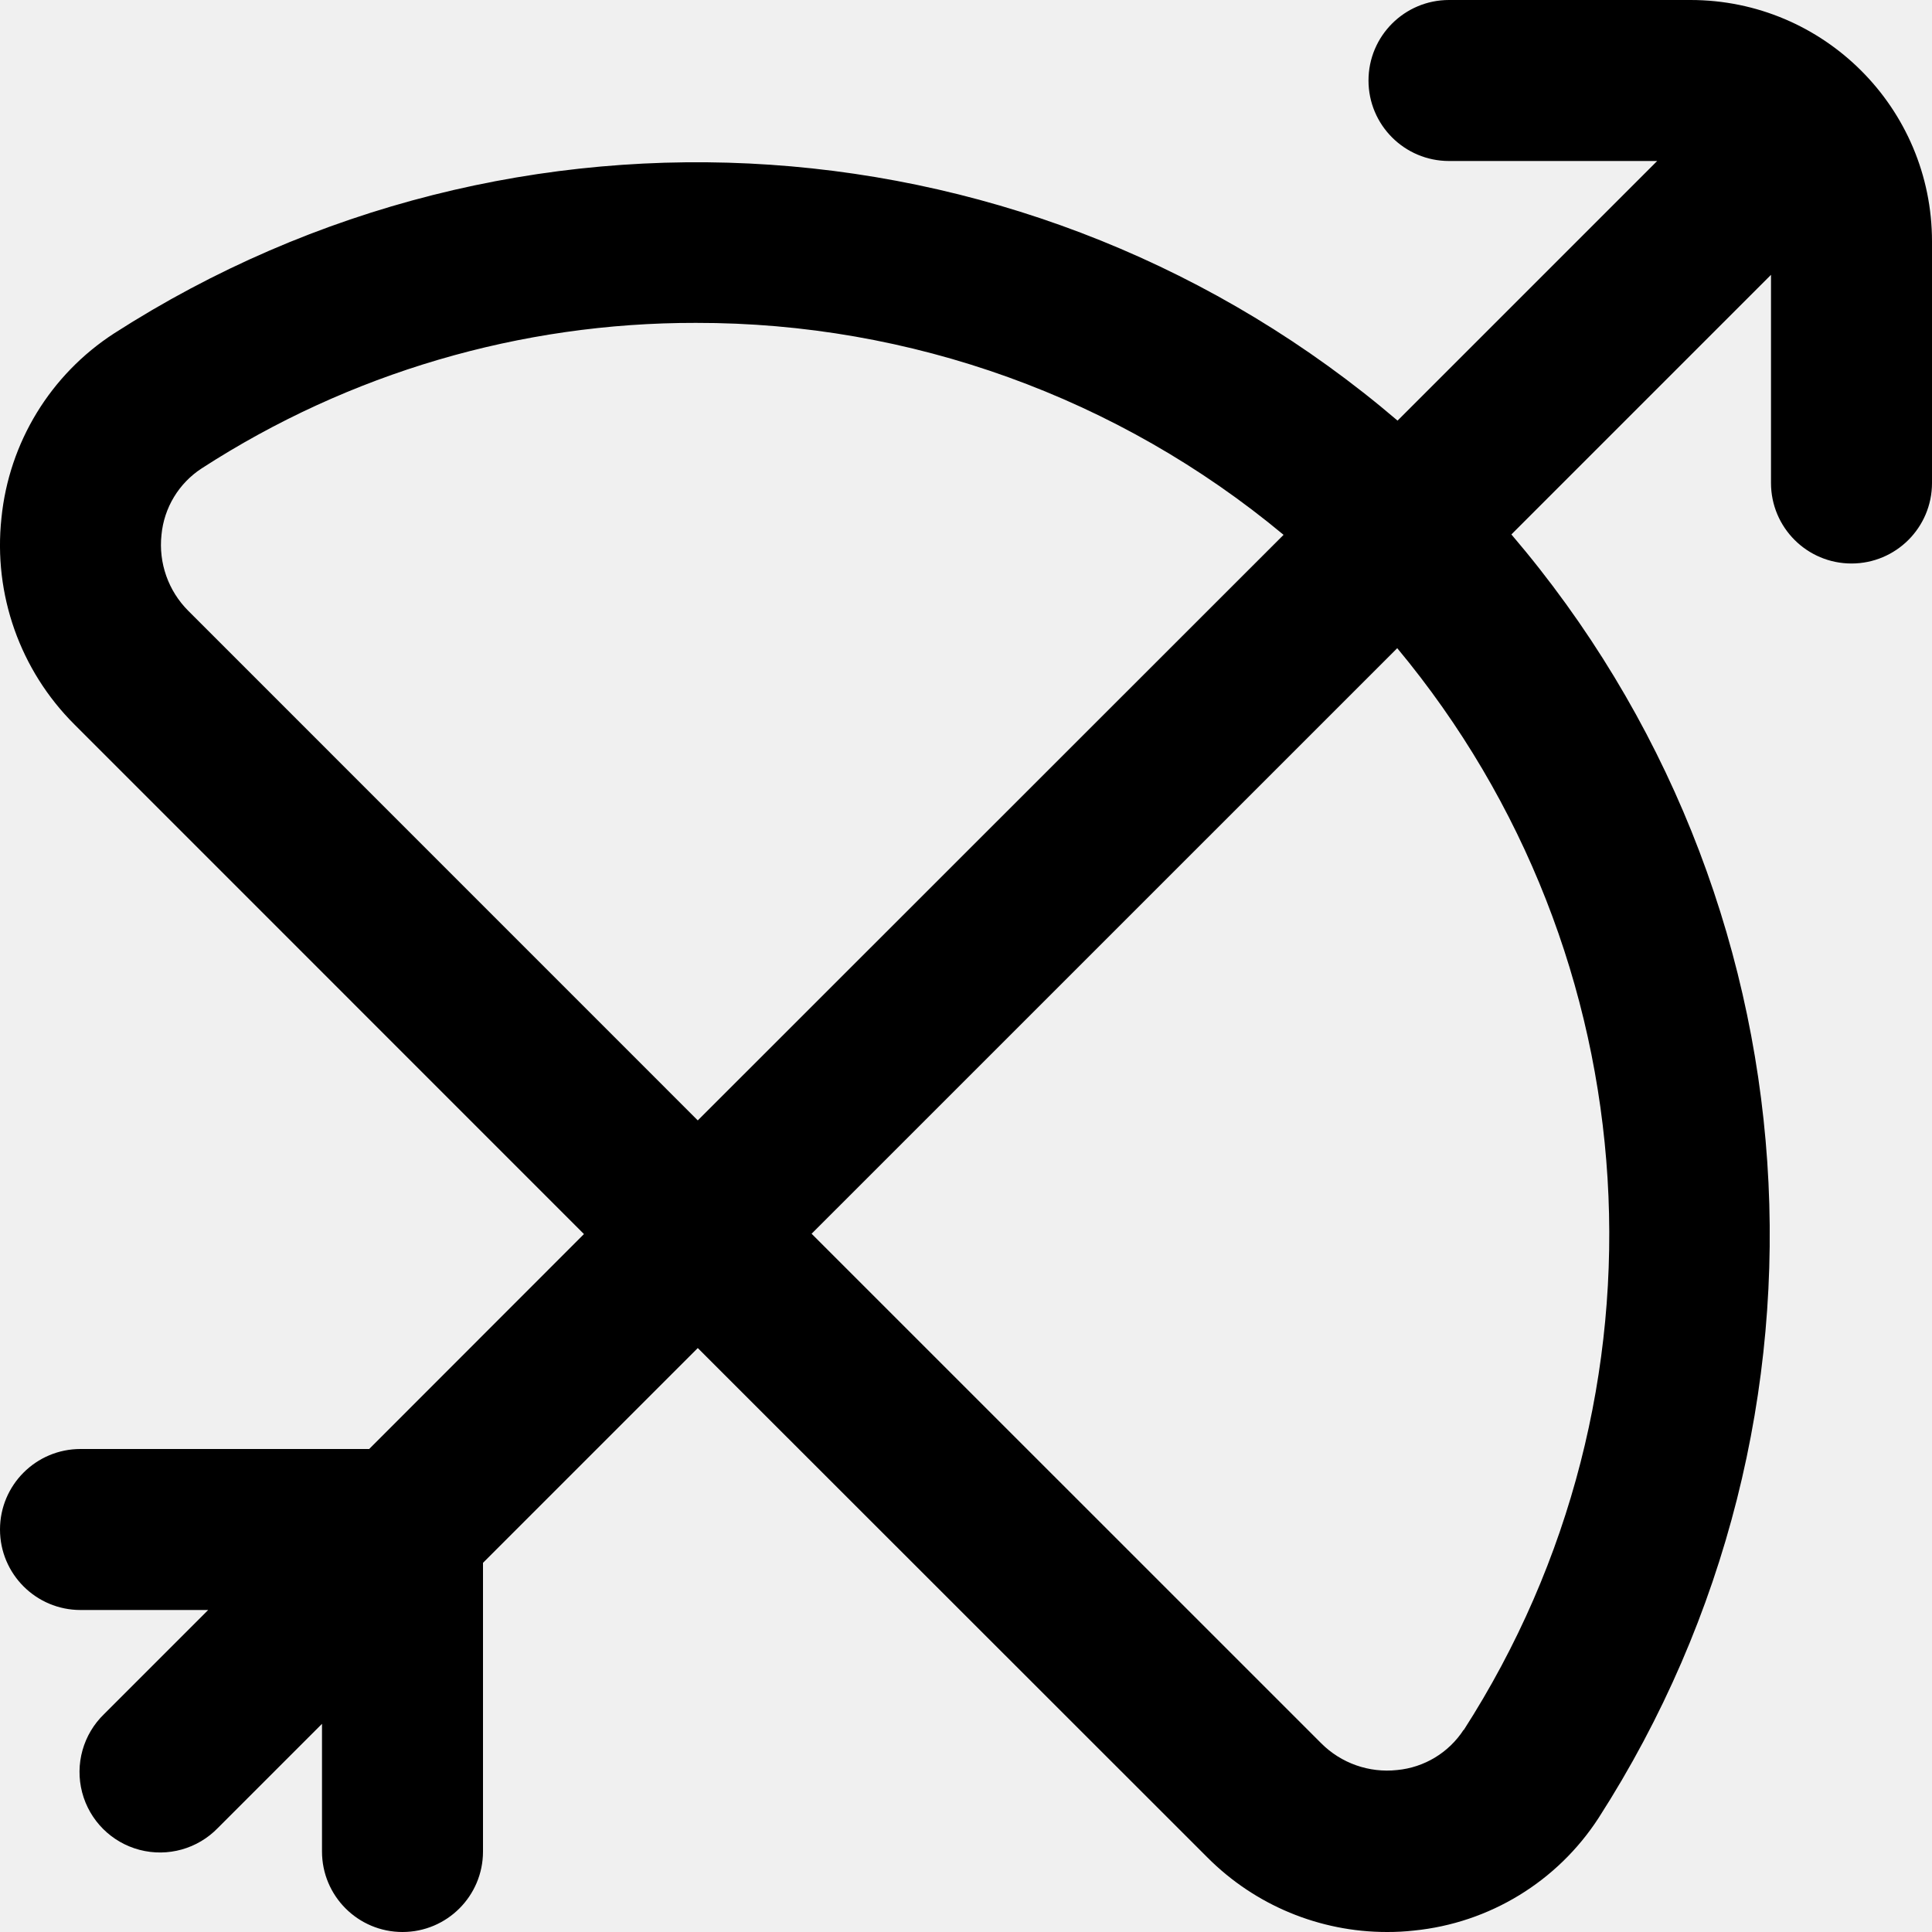
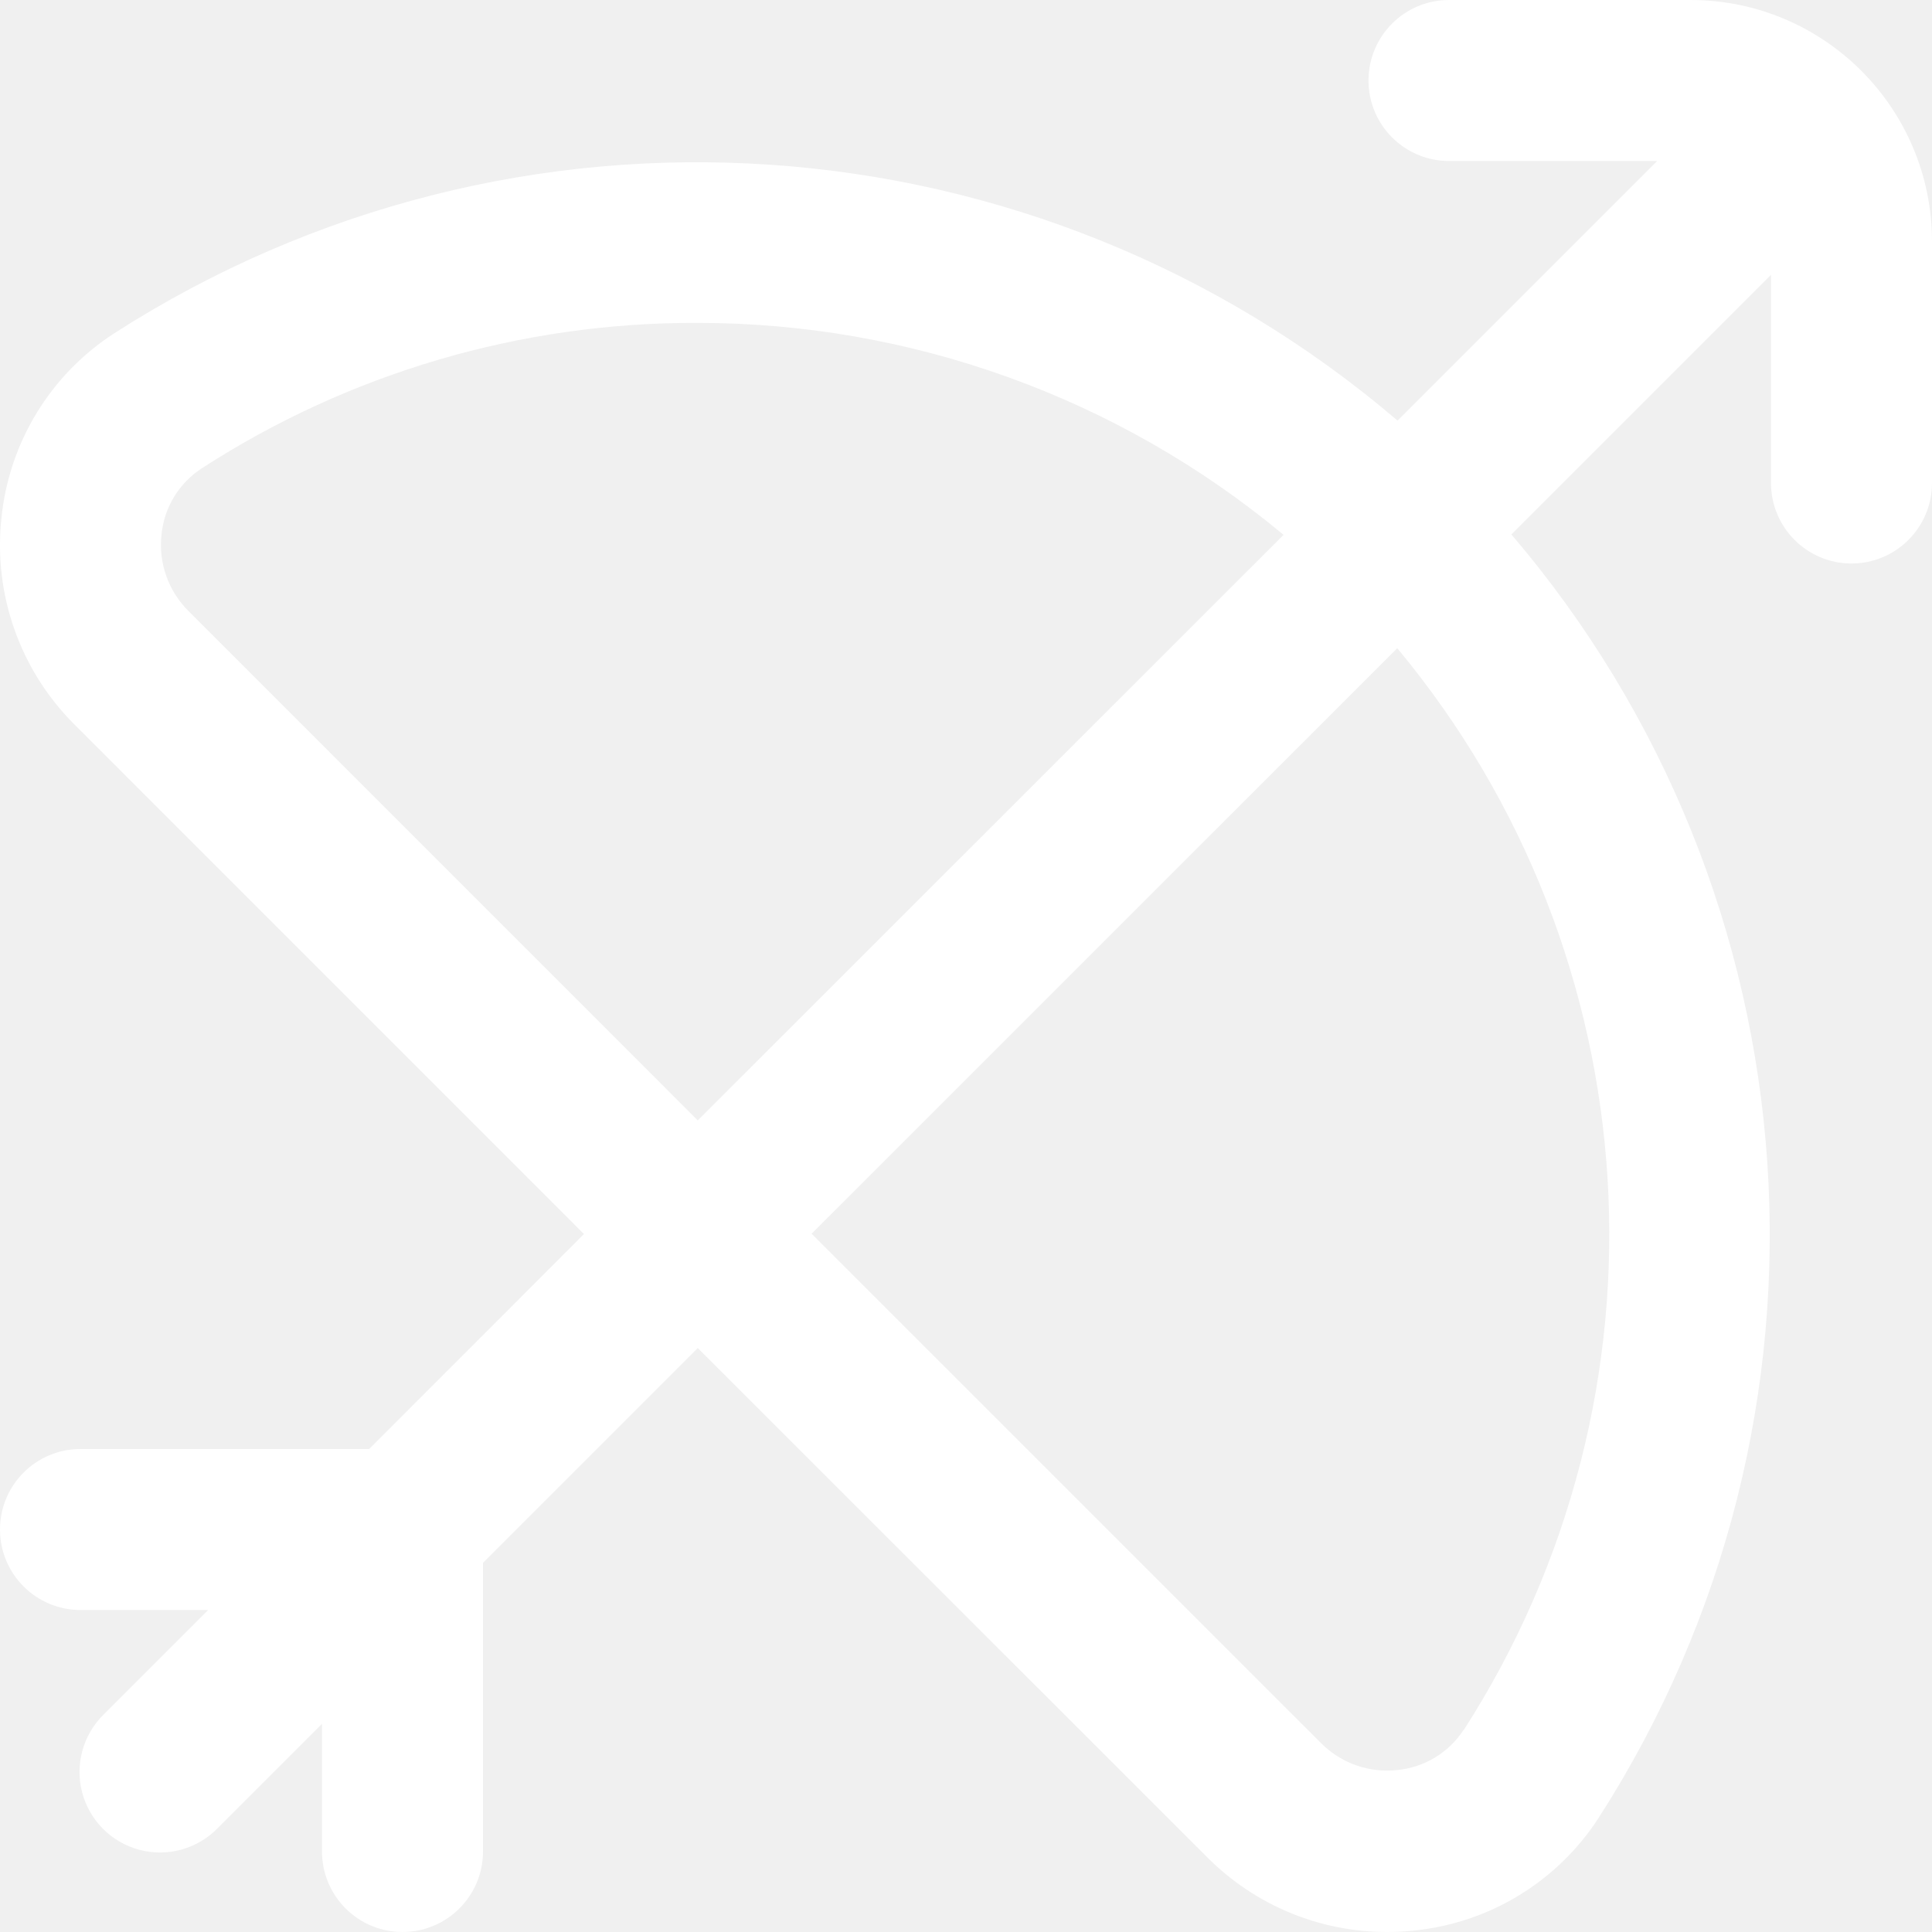
- <svg xmlns="http://www.w3.org/2000/svg" id="Layer_1" data-name="Layer 1" viewBox="0 0 24 24" width="512" height="512">
+ <svg xmlns="http://www.w3.org/2000/svg" id="Layer_1" data-name="Layer 1" viewBox="0 0 24 24" style="fill: #fff" width="30" height="30">
  <path d="M21,0H18a1,1,0,0,0,0,2h2.586L17.361,5.225A13.4,13.4,0,0,0,1.418,4.141a3.1,3.1,0,0,0-1.4,2.294A3.144,3.144,0,0,0,.925,9l6.329,6.33L4.586,18H1a1,1,0,0,0,0,2H2.586L1.293,21.293a1,1,0,1,0,1.414,1.414L4,21.414V23a1,1,0,0,0,2,0V19.414l2.668-2.668L15,23.075A3.146,3.146,0,0,0,17.229,24a2.922,2.922,0,0,0,.336-.018,3.1,3.1,0,0,0,2.294-1.4A13.4,13.4,0,0,0,18.775,6.639L22,3.414V6a1,1,0,0,0,2,0V3A3,3,0,0,0,21,0ZM2.339,7.588a1.158,1.158,0,0,1-.333-.944,1.109,1.109,0,0,1,.5-.826A11.261,11.261,0,0,1,8.645,4.011a11.383,11.383,0,0,1,7.3,2.633L8.668,13.918Zm15.843,13.9a1.109,1.109,0,0,1-.826.5,1.155,1.155,0,0,1-.944-.333l-6.33-6.329,7.275-7.274A11.386,11.386,0,0,1,18.182,21.493Z" />
</svg>
